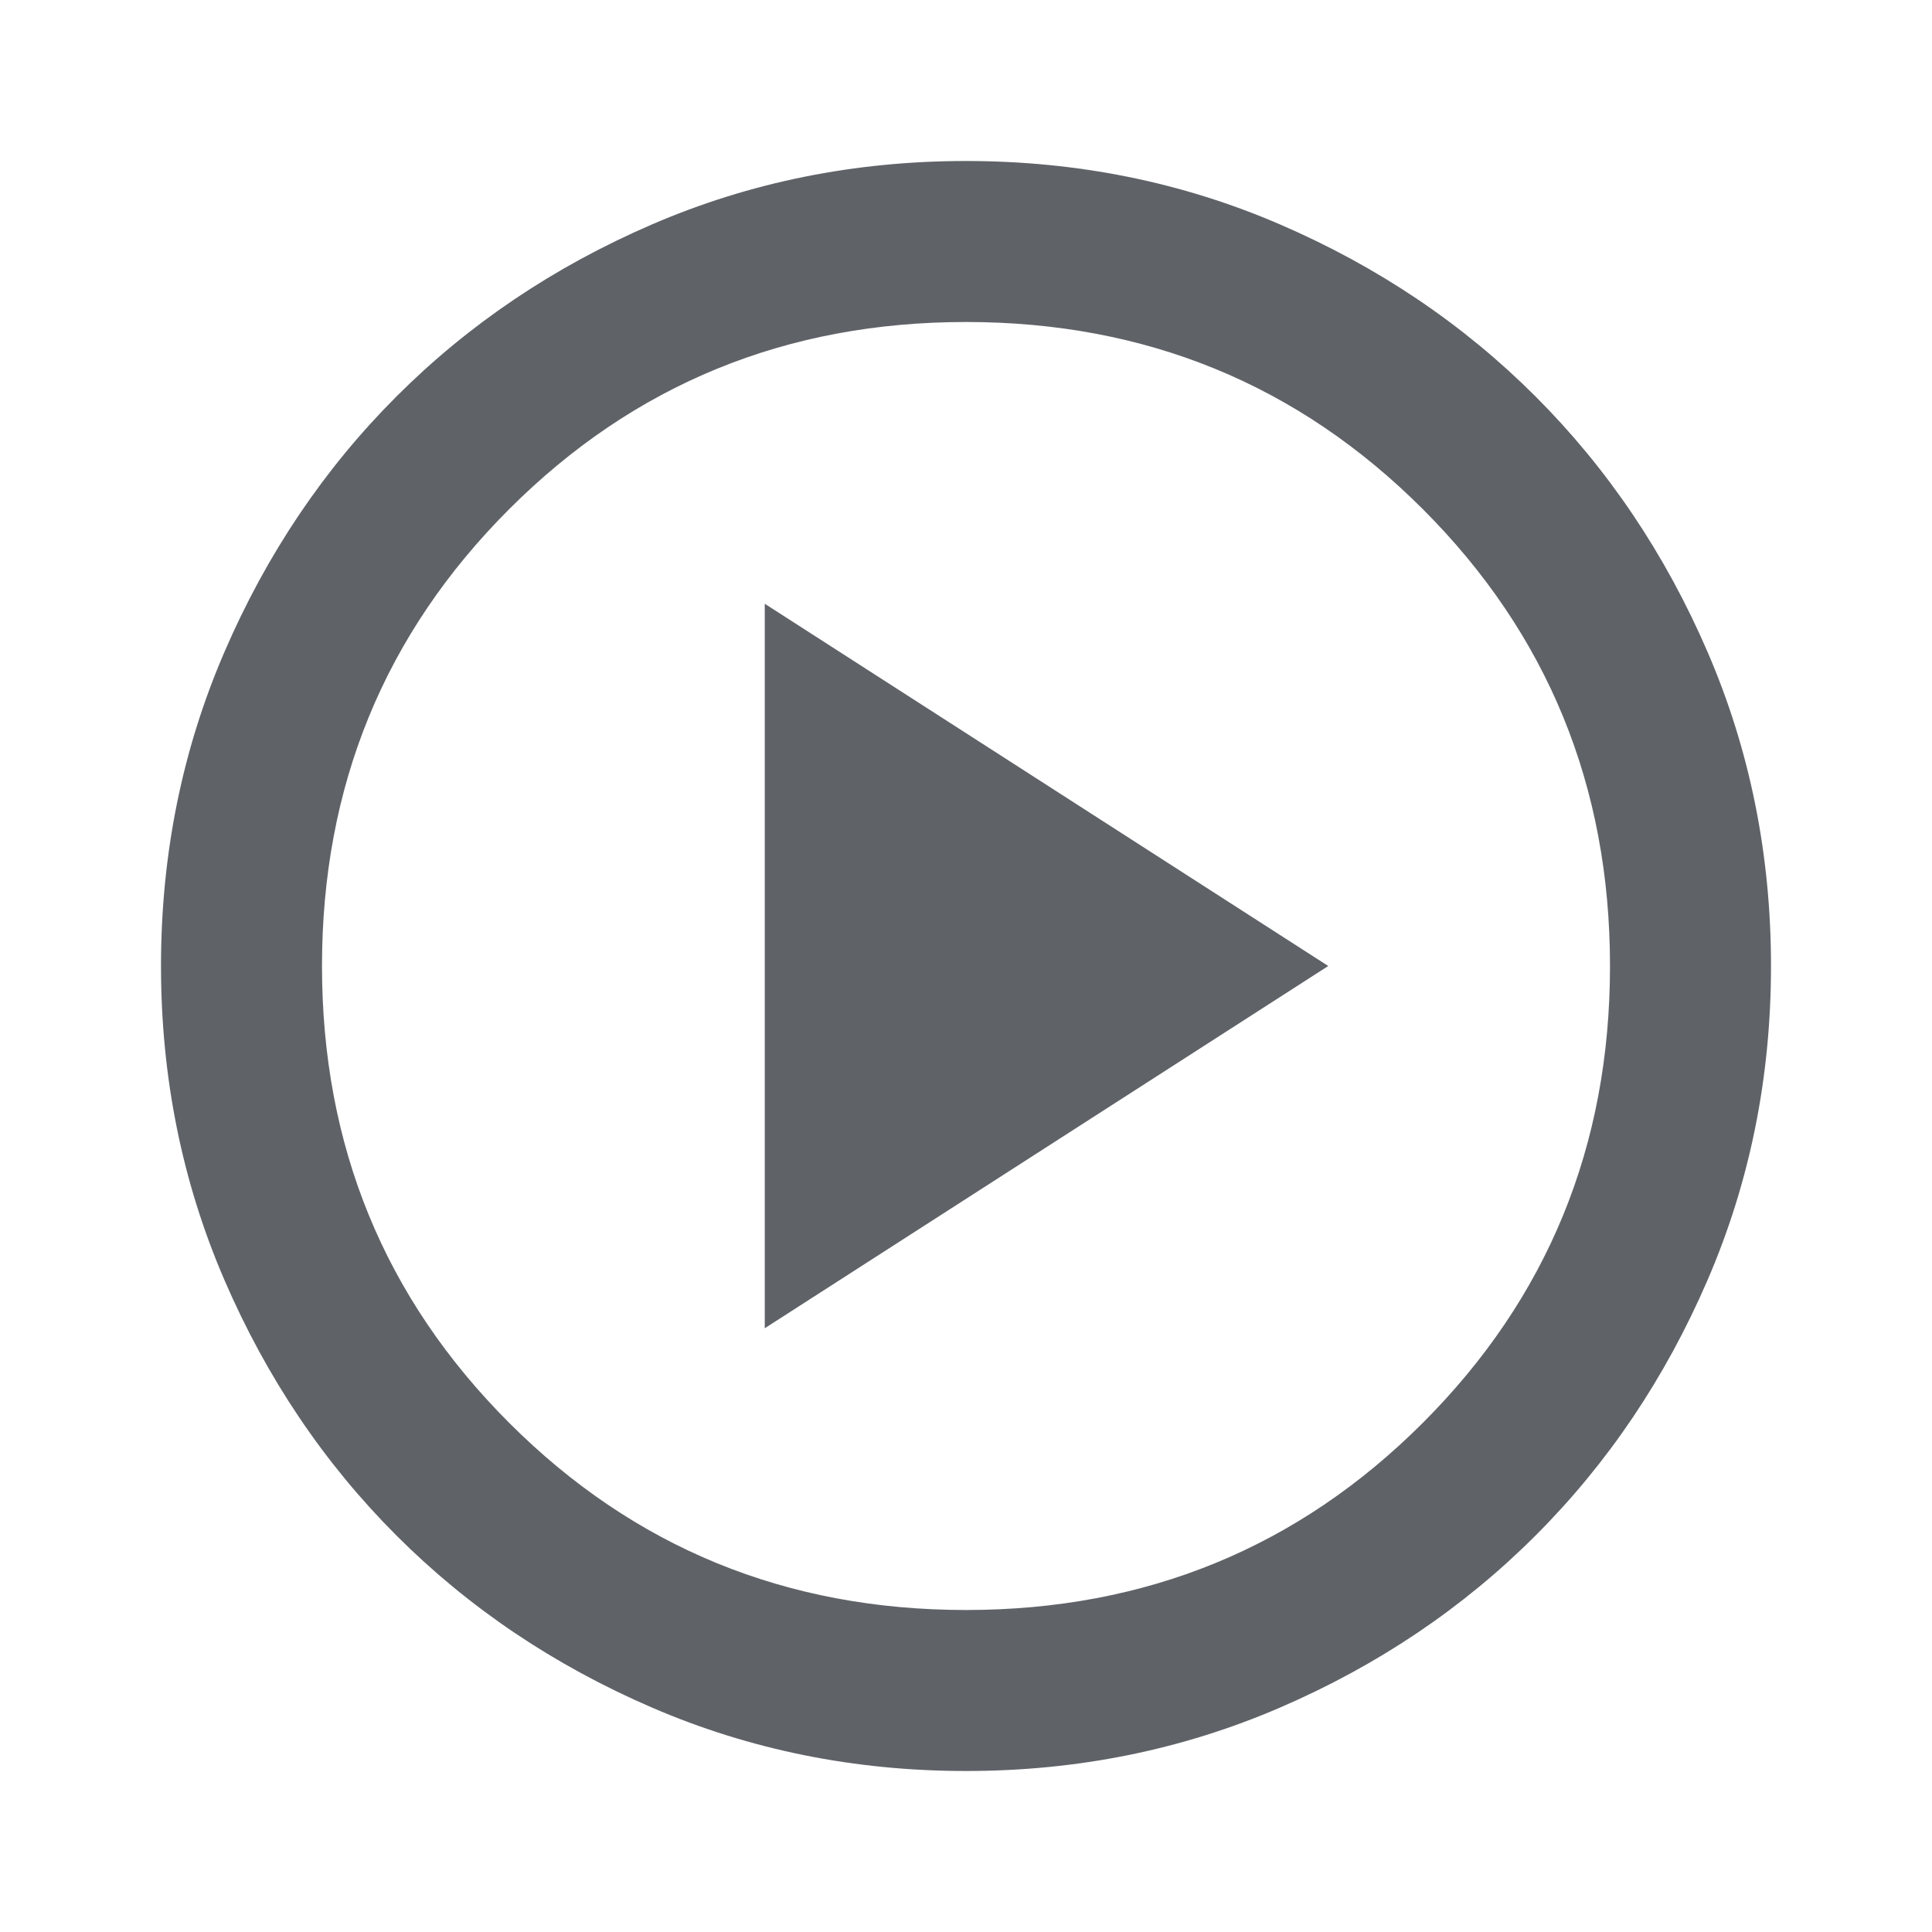
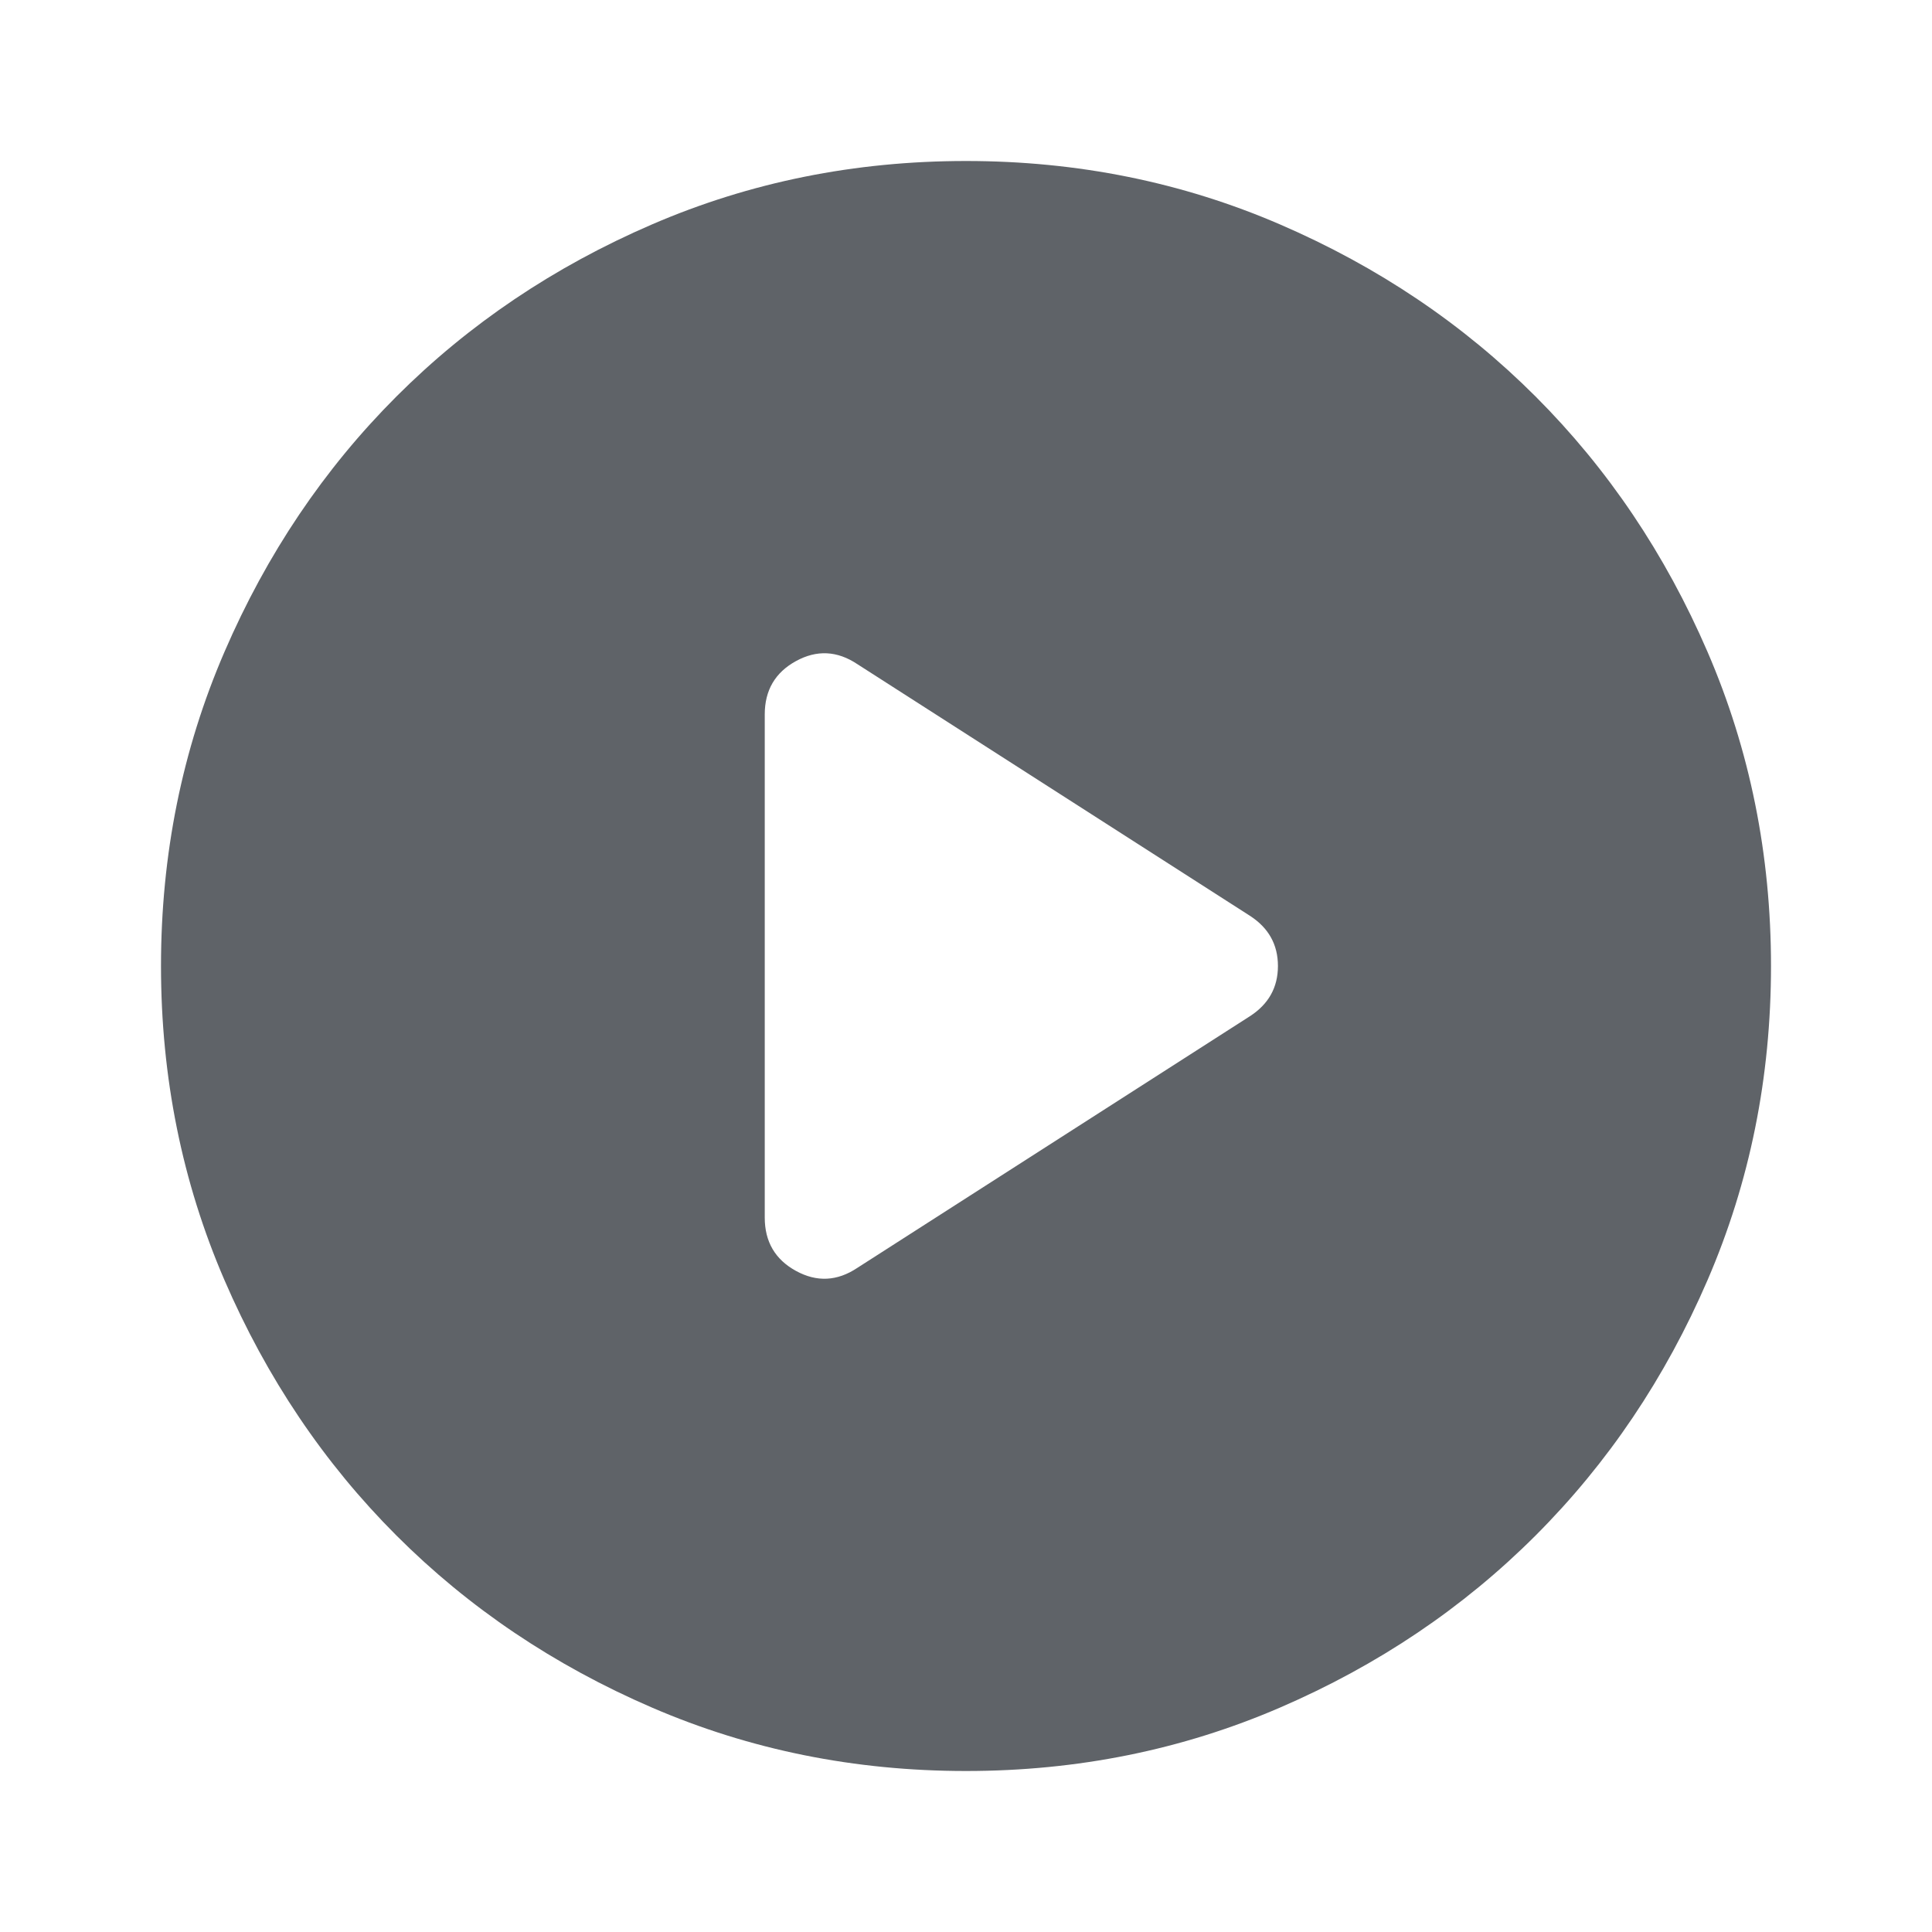
<svg xmlns="http://www.w3.org/2000/svg" height="24px" viewBox="0 -960 960 960" width="24px" fill="#5f6368">
-   <path d="m380-300 280-180-280-180v360ZM480-80q-83 0-156-31.5T197-197q-54-54-85.5-127T80-480q0-83 31.5-156T197-763q54-54 127-85.5T480-880q83 0 156 31.5T763-763q54 54 85.5 127T880-480q0 83-31.5 156T763-197q-54 54-127 85.5T480-80Zm0-80q134 0 227-93t93-227q0-134-93-227t-227-93q-134 0-227 93t-93 227q0 134 93 227t227 93Zm0-320Z" />
+   <path d="m426-330 195-125q14-9 14-25t-14-25L426-630q-15-10-30.5-1.5T380-605v250q0 18 15.5 26.5T426-330Zm54 250q-83 0-156-31.5T197-197q-54-54-85.5-127T80-480q0-83 31.5-156T197-763q54-54 127-85.5T480-880q83 0 156 31.5T763-763q54 54 85.5 127T880-480q0 83-31.5 156T763-197q-54 54-127 85.5T480-80Z" />
</svg>
